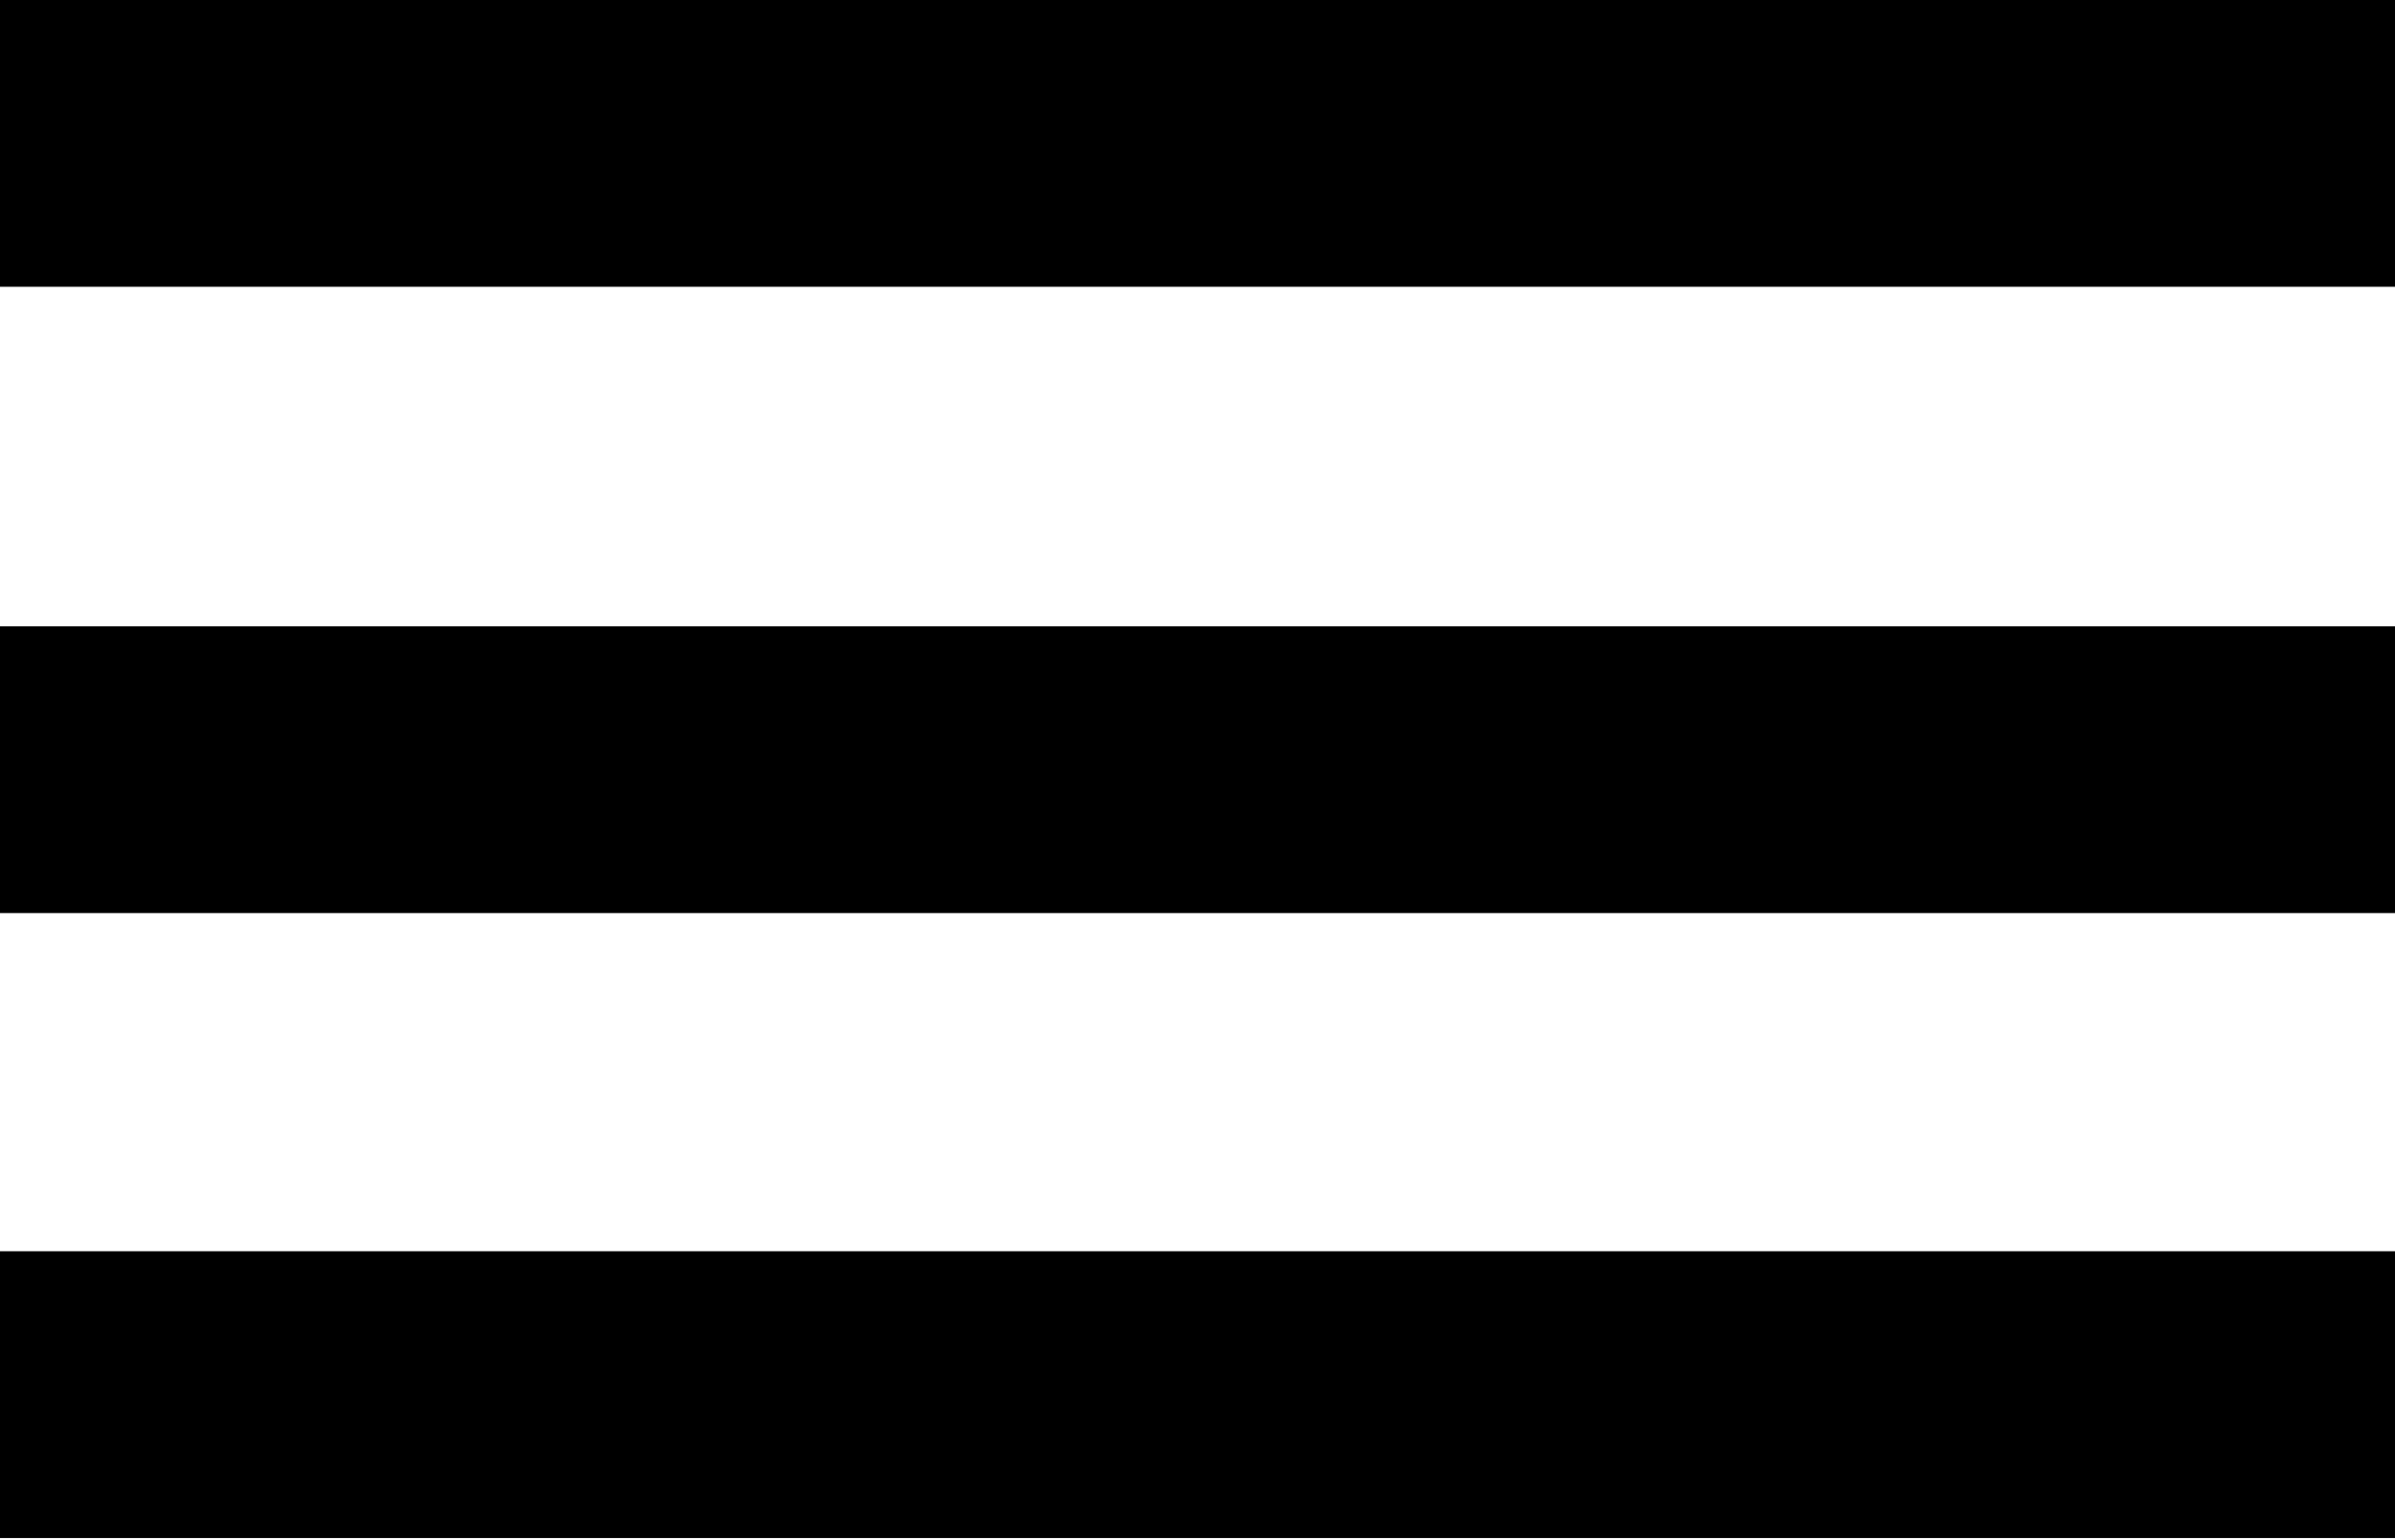
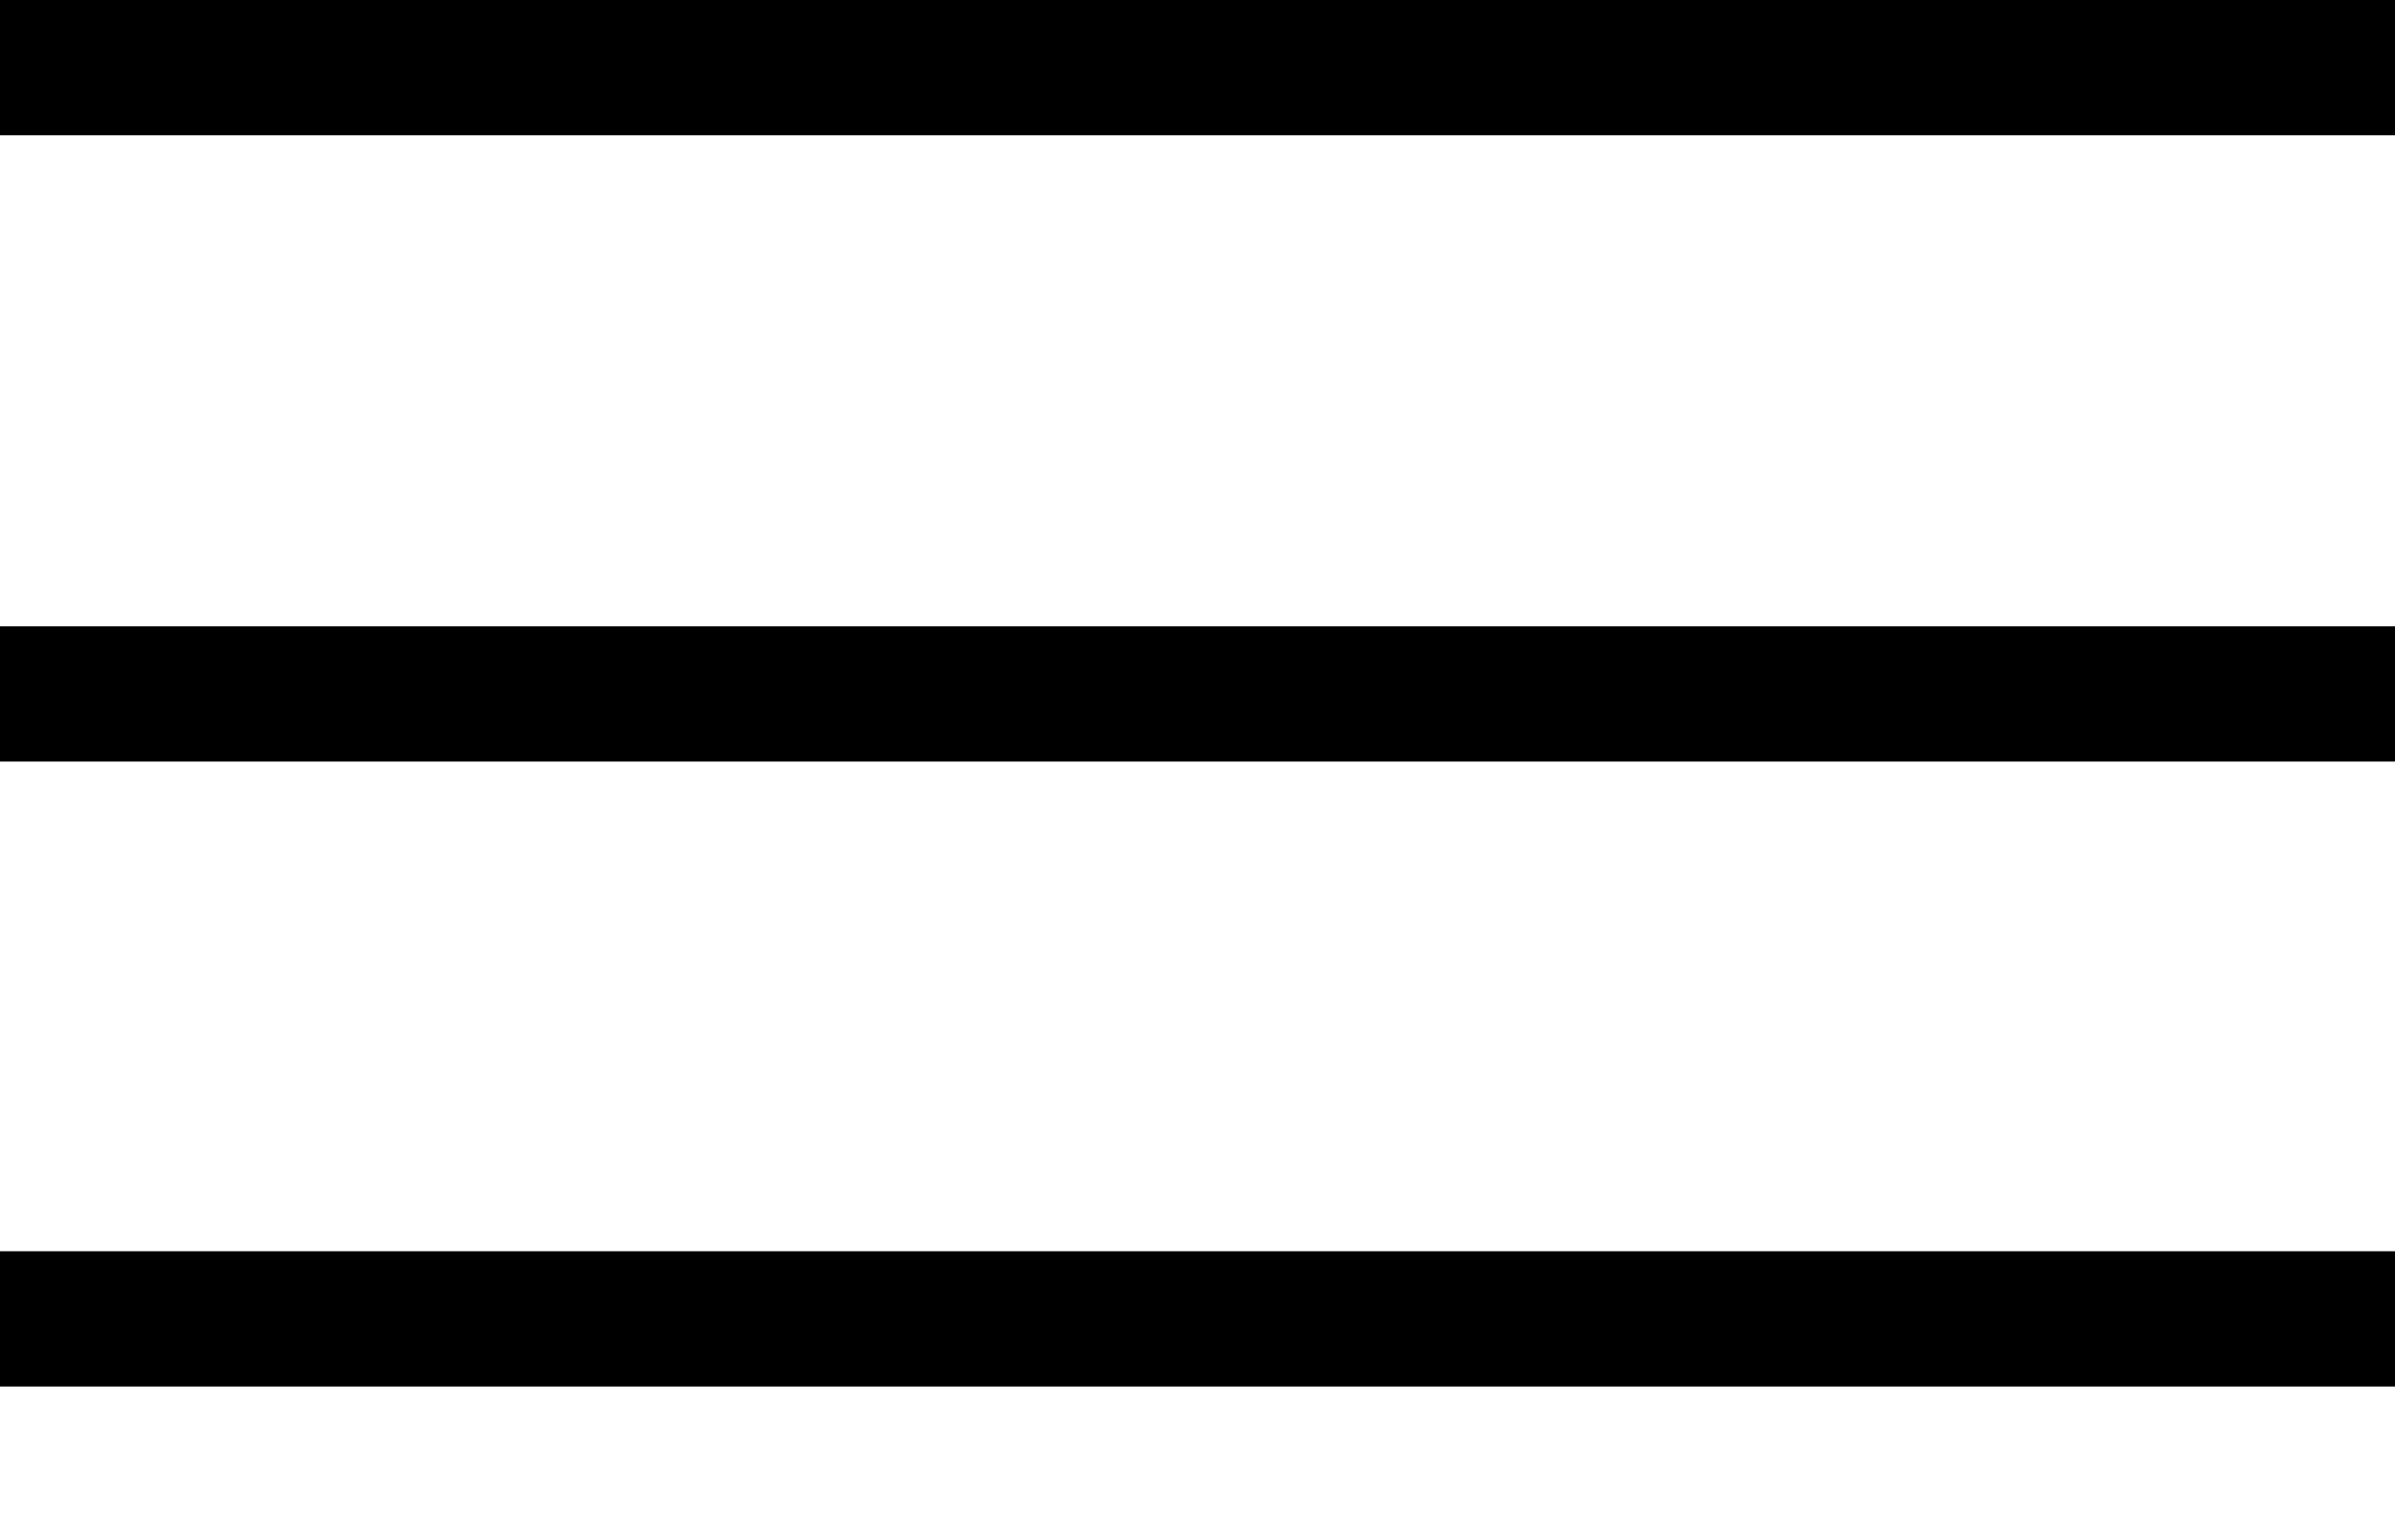
<svg xmlns="http://www.w3.org/2000/svg" id="Réteg_1" data-name="Réteg 1" viewBox="0 0 17.7 11.38">
-   <rect width="17.7" height="2.12" />
-   <rect y="4.63" width="17.7" height="2.12" />
-   <rect y="9.25" width="17.7" height="2.12" />
+   <rect width="17.7" height="1" />
+   <rect y="4.63" width="17.7" height="1" />
+   <rect y="9.25" width="17.7" height="1" />
</svg>
